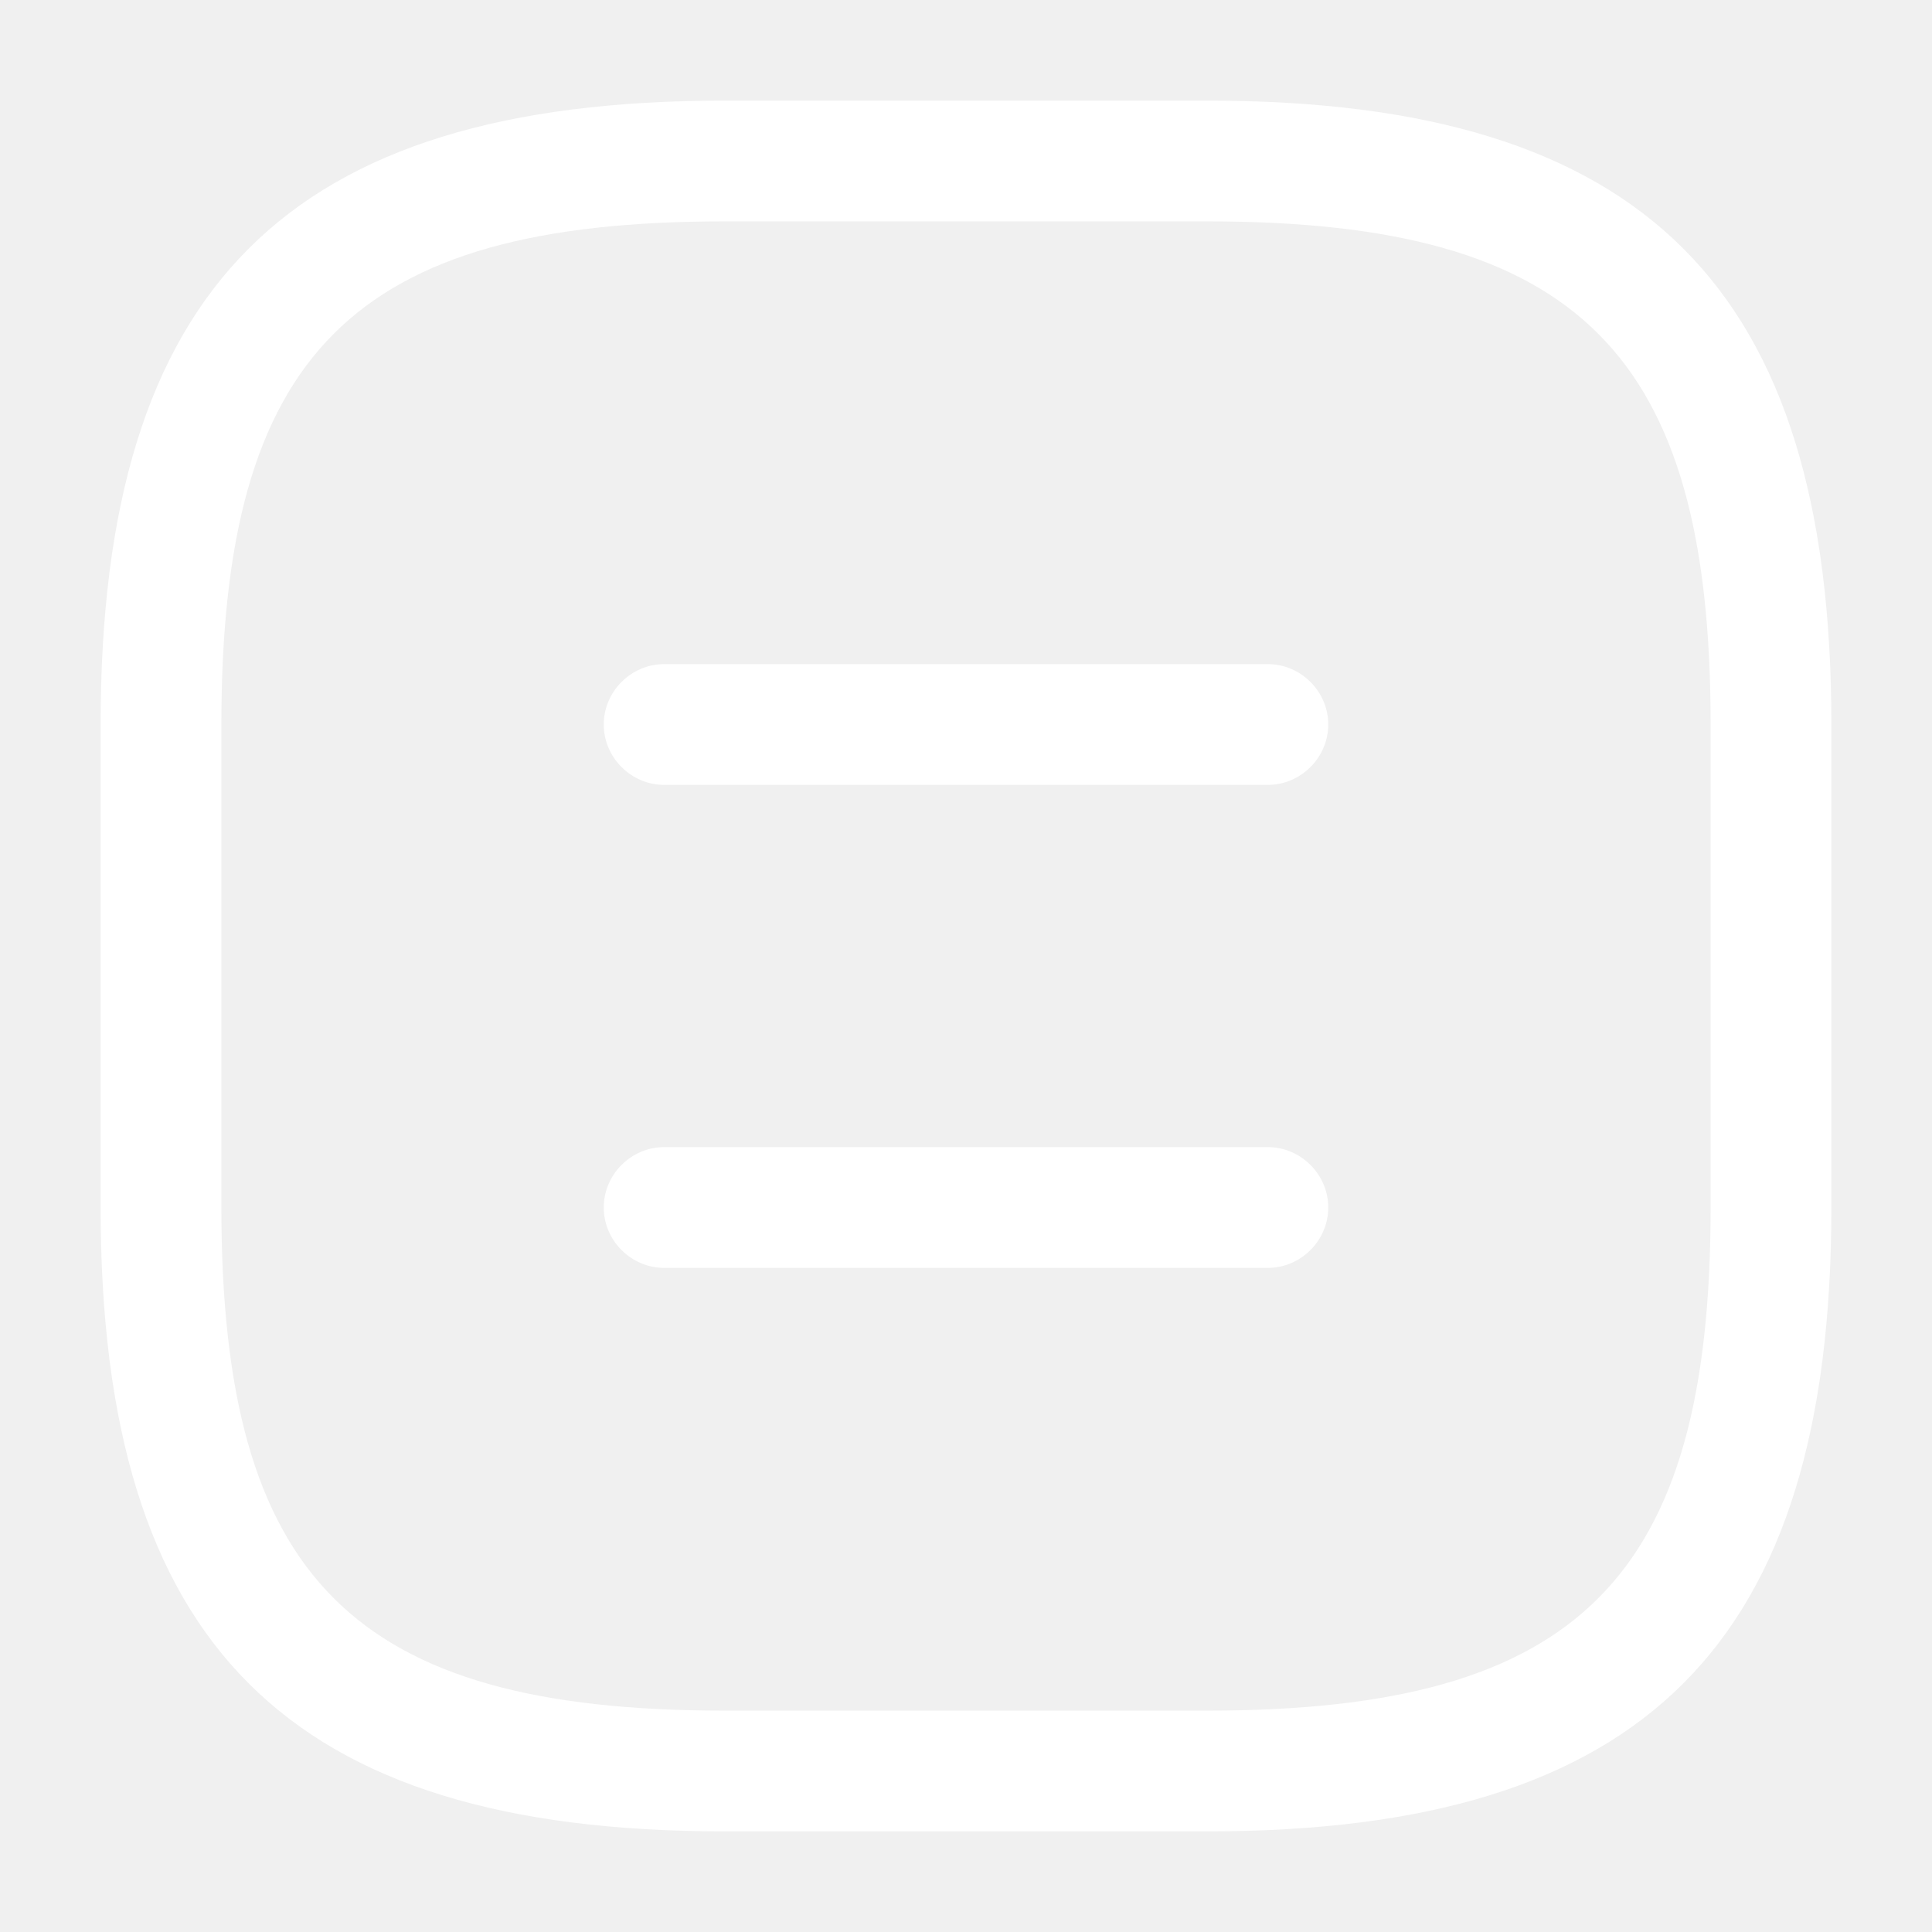
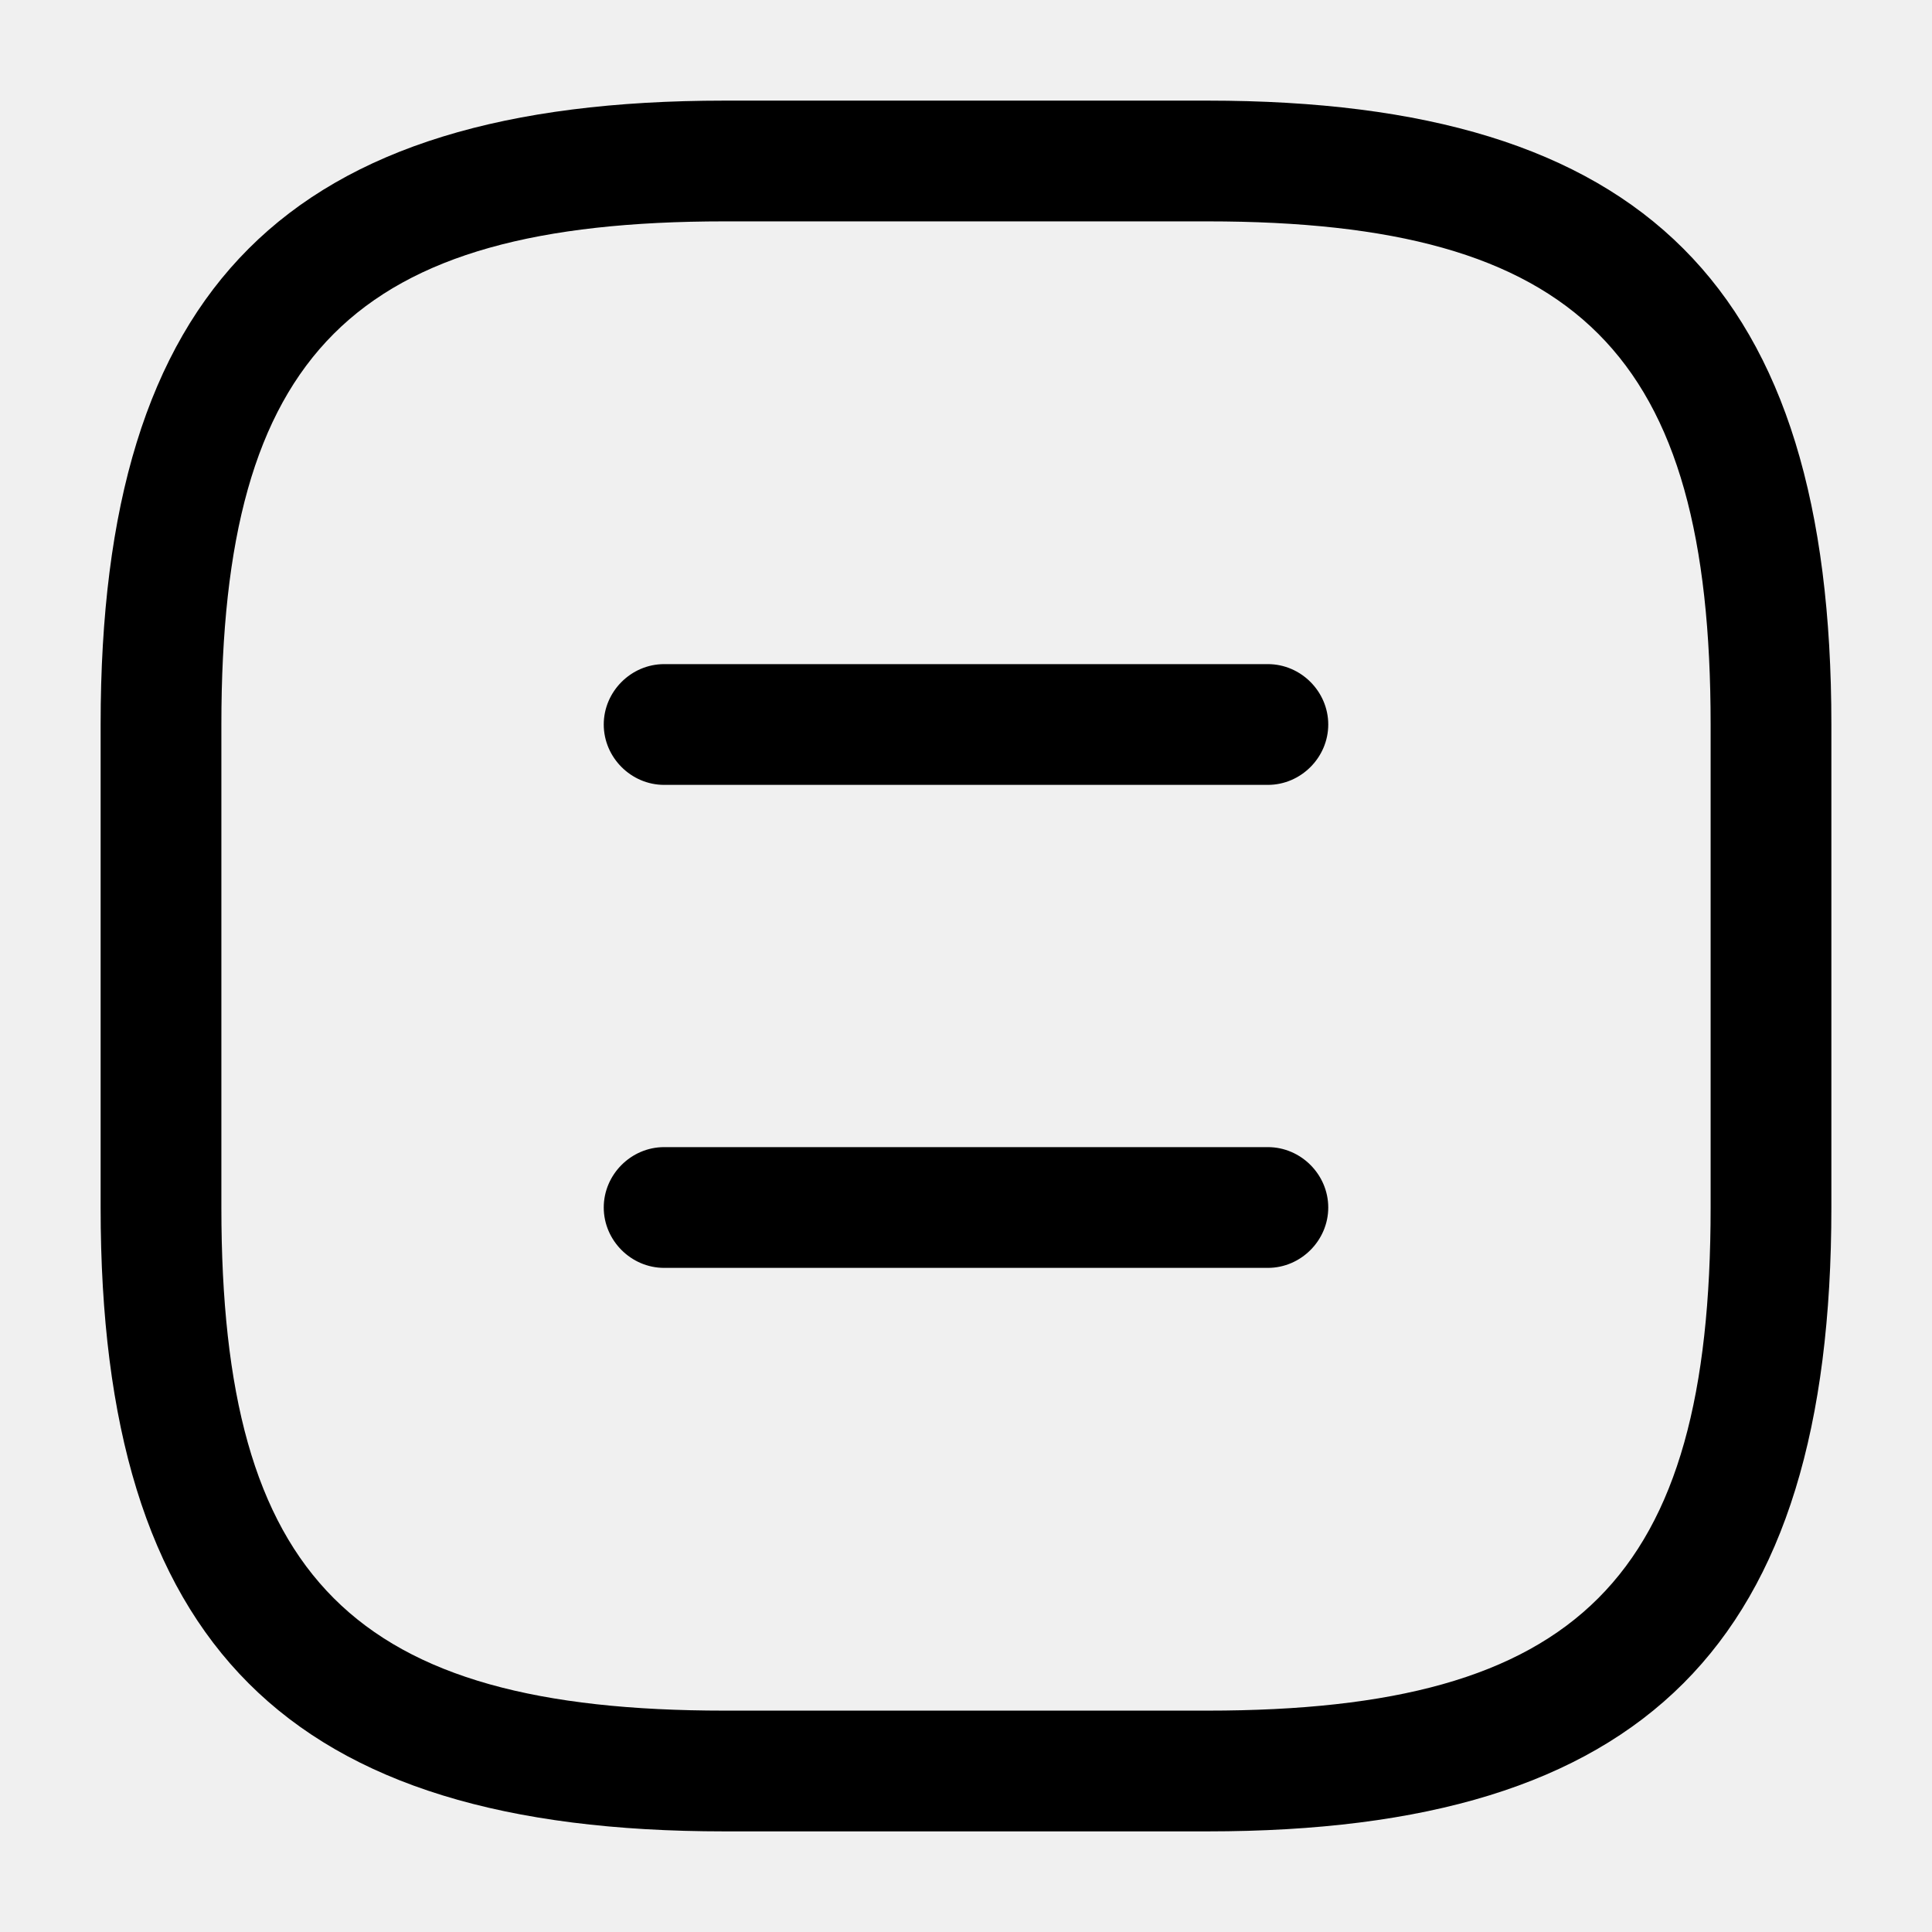
<svg xmlns="http://www.w3.org/2000/svg" width="24" height="24" viewBox="0 0 24 24" fill="none">
-   <path d="M15 22.75H9C3.57 22.75 1.25 20.43 1.25 15V9C1.25 3.57 3.57 1.25 9 1.25H15C20.43 1.25 22.75 3.57 22.75 9V15C22.75 20.43 20.43 22.75 15 22.75ZM9 2.75C4.39 2.75 2.75 4.39 2.75 9V15C2.75 19.61 4.39 21.25 9 21.25H15C19.61 21.25 21.25 19.61 21.25 15V9C21.25 4.39 19.61 2.75 15 2.75H9Z" fill="#fff" />
-   <path d="M15.75 9.75H8.25C7.84 9.75 7.5 9.41 7.5 9C7.5 8.59 7.84 8.25 8.25 8.25H15.75C16.16 8.25 16.5 8.59 16.5 9C16.5 9.41 16.16 9.75 15.75 9.75Z" fill="#fff" />
-   <path d="M15.75 15.75H8.25C7.84 15.75 7.5 15.41 7.5 15C7.5 14.59 7.84 14.25 8.25 14.25H15.75C16.16 14.25 16.5 14.59 16.5 15C16.5 15.41 16.16 15.75 15.75 15.75Z" fill="#fff" />
+   <path d="M15 22.75H9C3.57 22.75 1.25 20.43 1.25 15V9C1.25 3.57 3.57 1.25 9 1.25H15C20.43 1.25 22.75 3.57 22.75 9V15C22.75 20.43 20.43 22.75 15 22.75ZM9 2.75C4.39 2.75 2.75 4.39 2.75 9V15C2.75 19.61 4.39 21.25 9 21.25H15C19.61 21.25 21.25 19.61 21.25 15V9C21.25 4.39 19.61 2.75 15 2.75H9Z" fill="currentColor" />
+   <path d="M15.75 9.75H8.25C7.84 9.75 7.5 9.41 7.5 9C7.5 8.59 7.84 8.25 8.25 8.25H15.75C16.16 8.25 16.5 8.59 16.5 9C16.5 9.41 16.16 9.75 15.75 9.75Z" fill="currentColor" />
+   <path d="M15.75 15.75H8.25C7.84 15.75 7.5 15.41 7.5 15C7.5 14.59 7.84 14.25 8.25 14.25H15.75C16.16 14.25 16.5 14.59 16.5 15C16.5 15.41 16.16 15.75 15.75 15.75Z" fill="currentColor" />
</svg>
